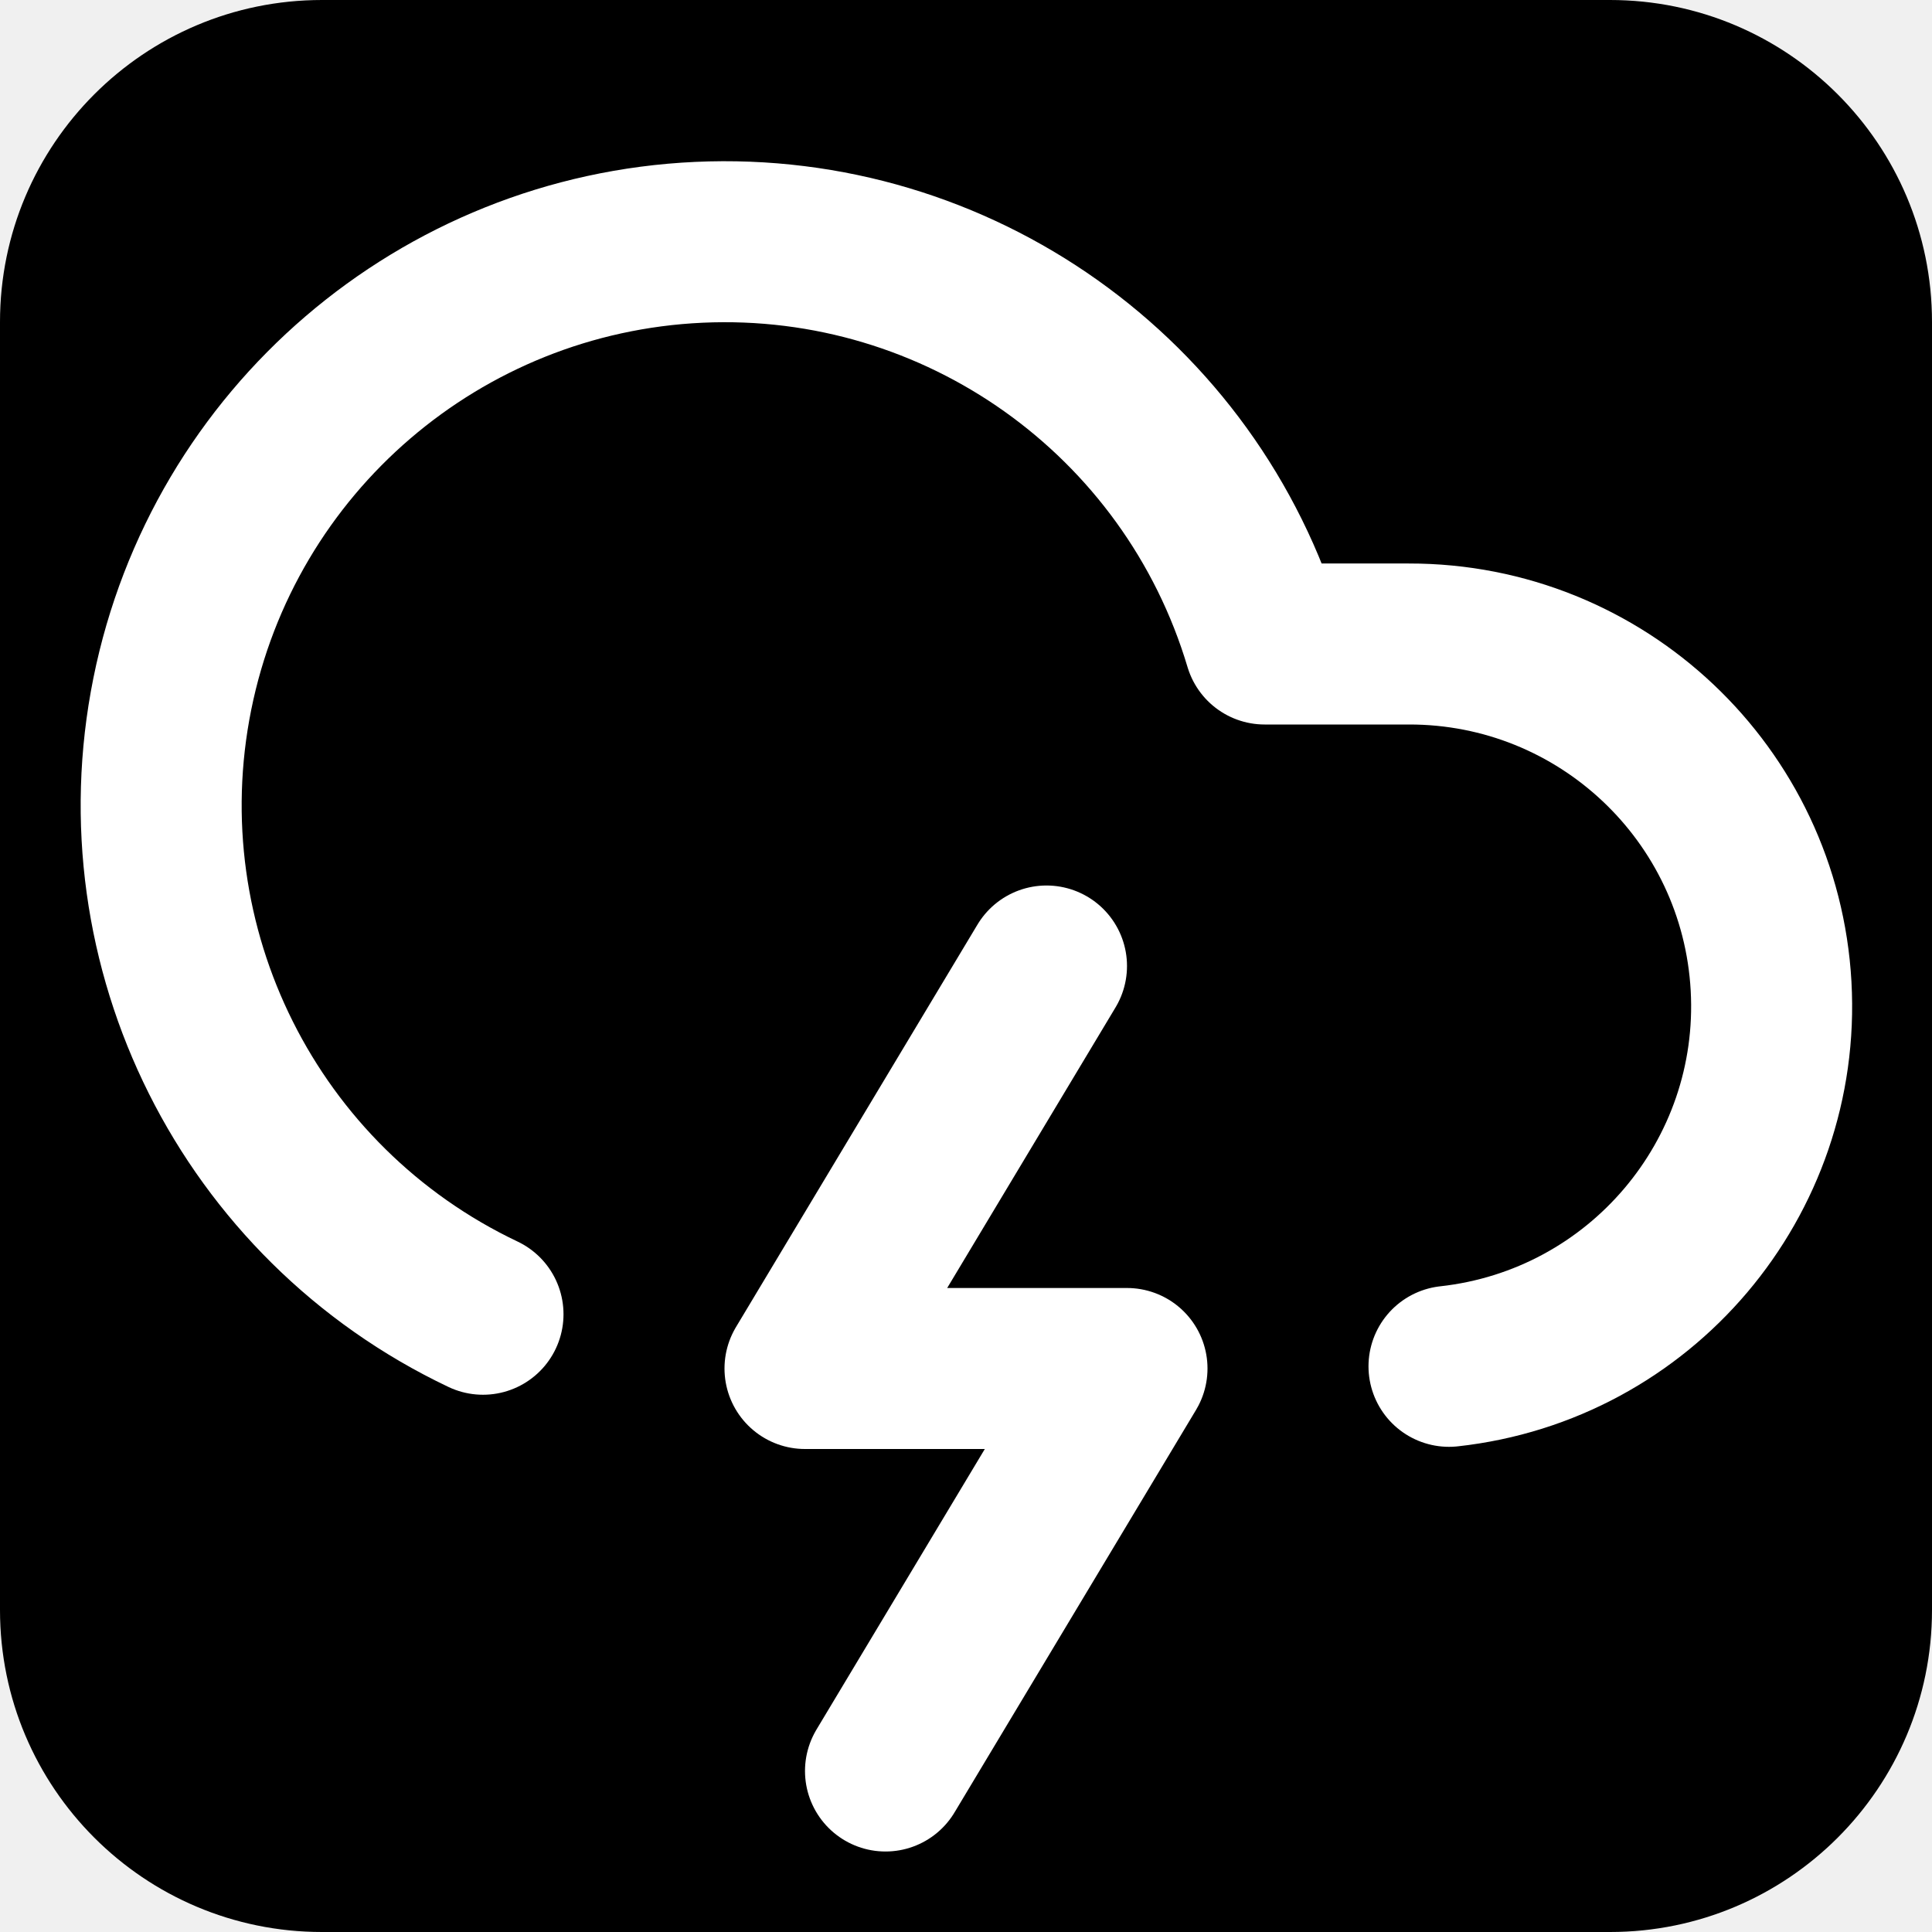
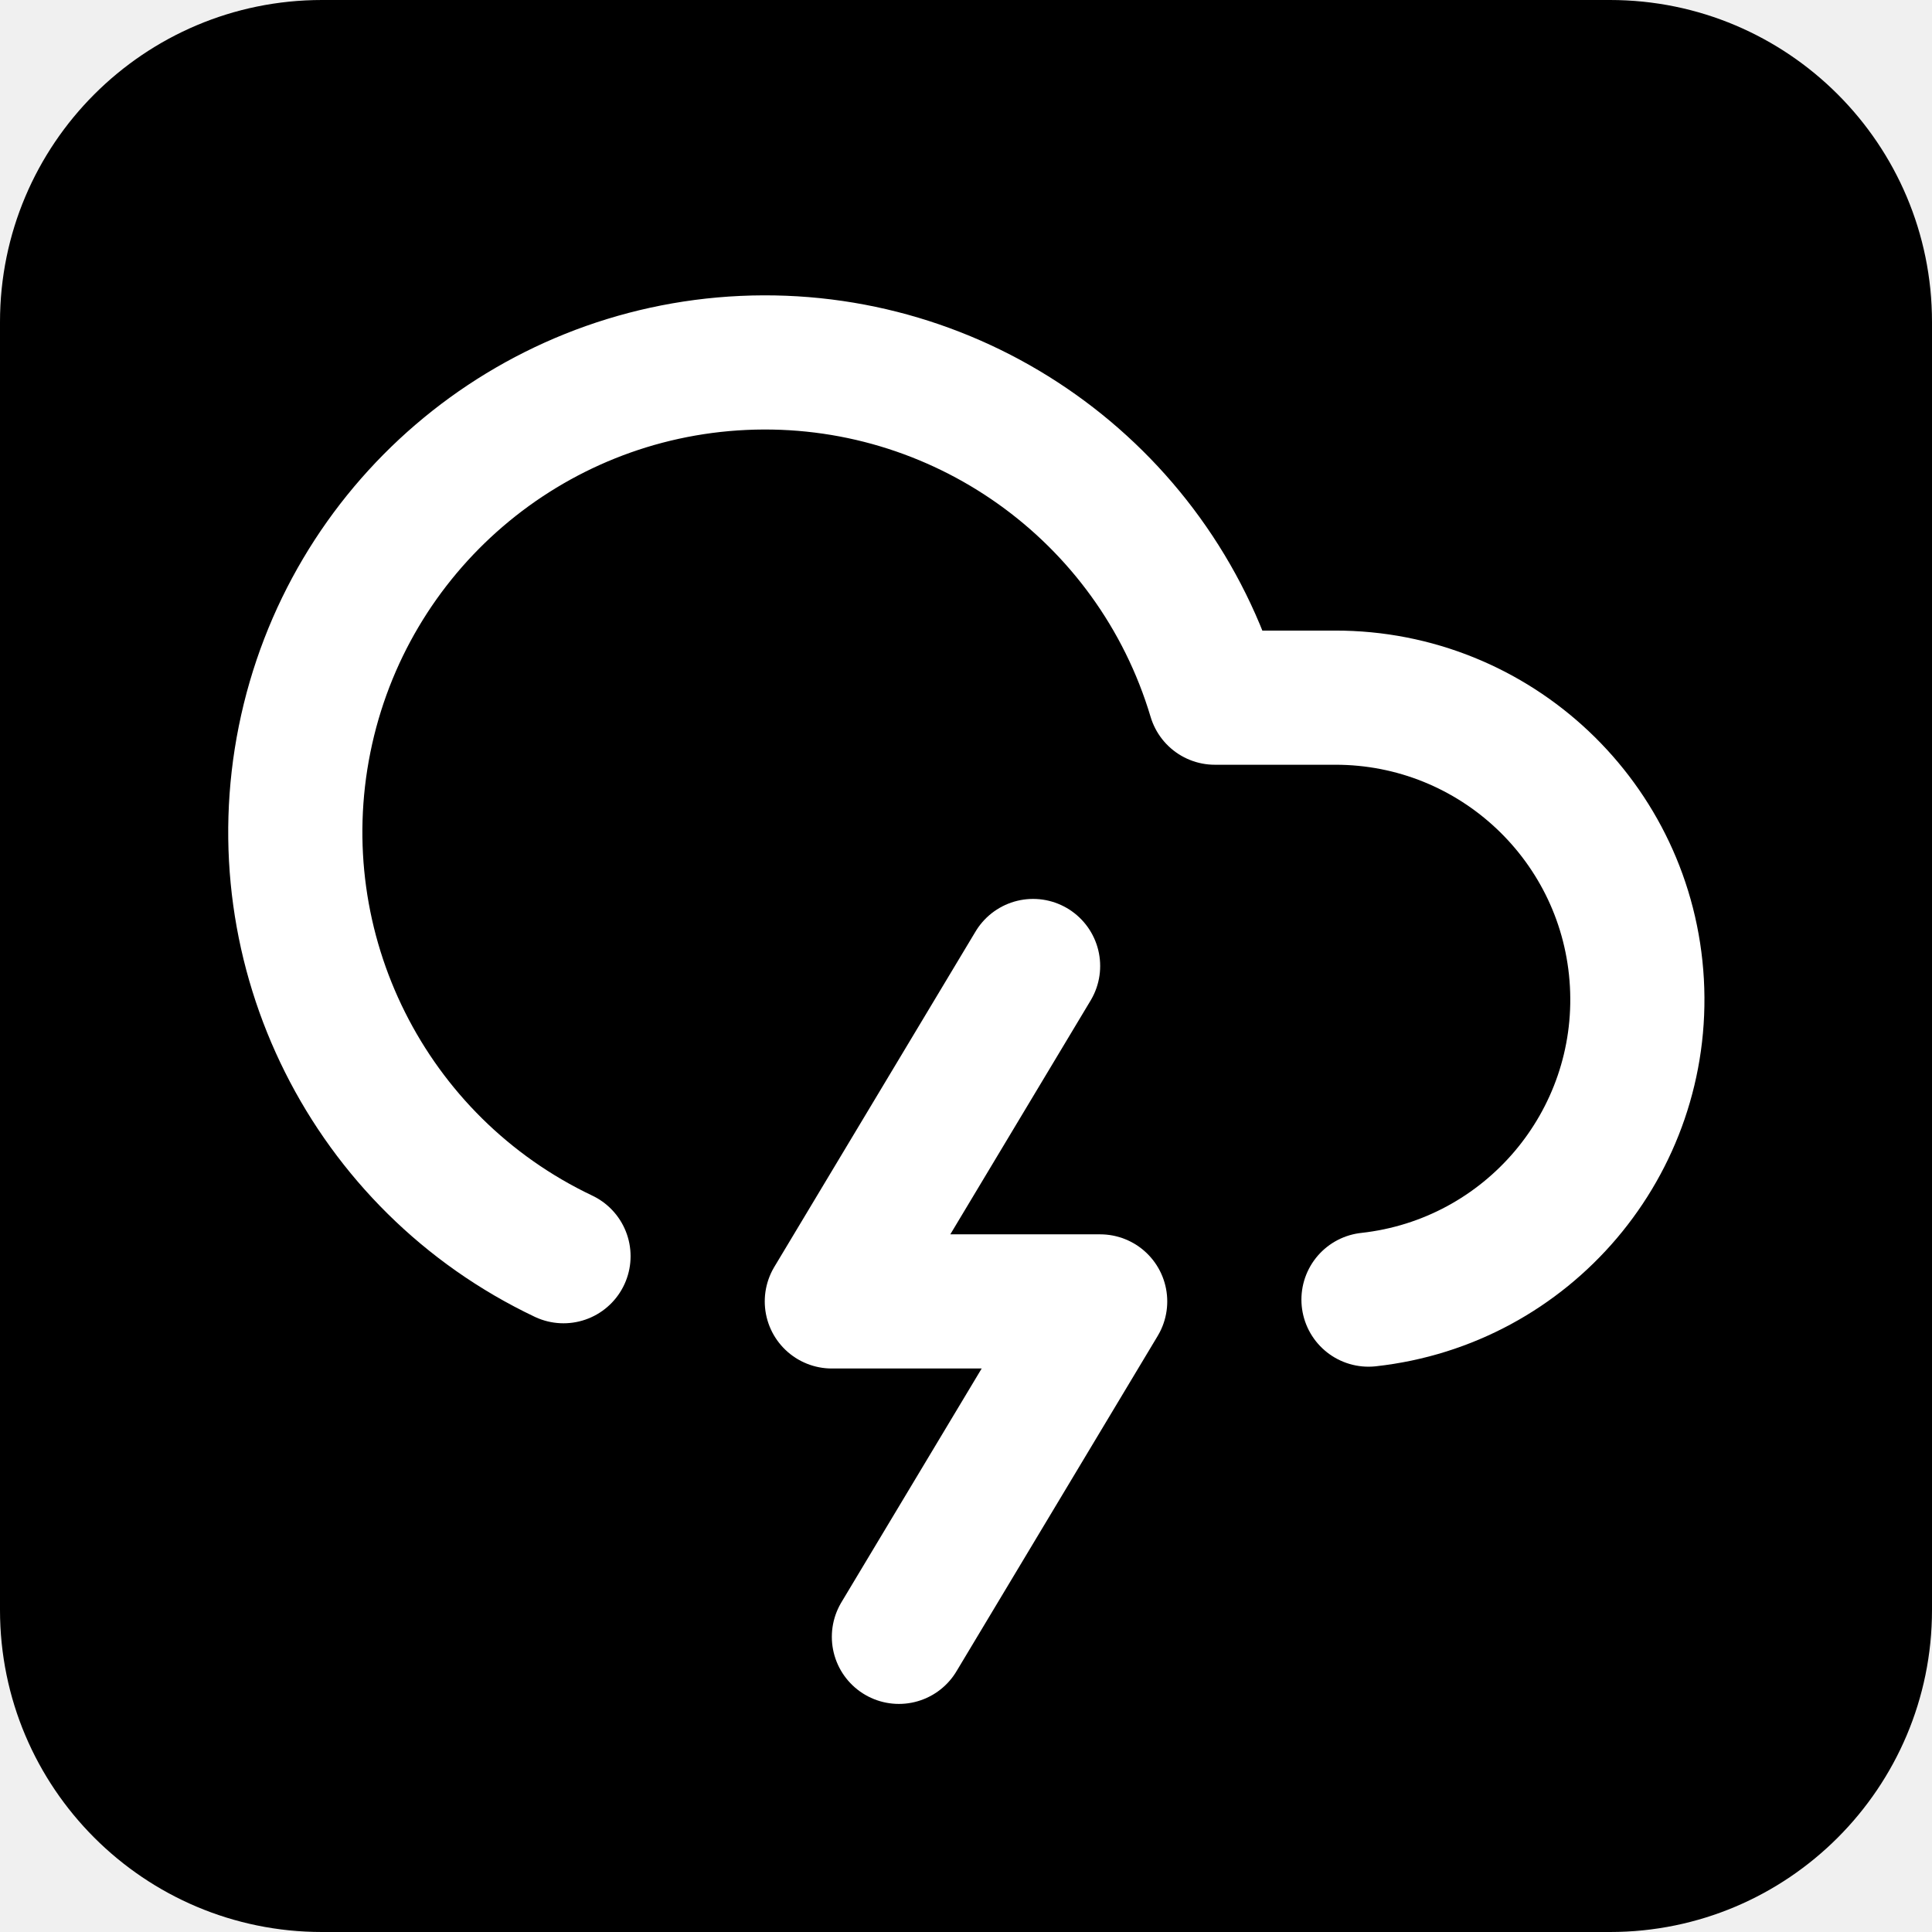
<svg xmlns="http://www.w3.org/2000/svg" width="128" height="128" viewBox="0 0 24 24" fill="none" stroke="white" stroke-width="2" stroke-linecap="round" stroke-linejoin="round">
  <defs>
    <linearGradient id="_r_b_" x1="0%" y1="0%" x2="100%" y2="100%">
      <stop offset="0%" stop-color="oklch(55.2% 0.232 292.759)" />
      <stop offset="100%" stop-color="oklch(50.9% 0.144 278.697)" />
    </linearGradient>
  </defs>
  <rect stroke="none" width="100%" height="100%" fill="url(#_r_b_)" rx="4" />
-   <path d="M6 16.326A7 7 0 1 1 15.71 8h1.79a4.5 4.5 0 0 1 .5 8.973" />
-   <path d="m13 12-3 5h4l-3 5" />
+   <svg x="2" y="2" width="20" height="20" viewBox="0 0 24 24">
+     <path d="M6 16.326A7 7 0 1 1 15.71 8h1.79a4.5 4.5 0 0 1 .5 8.973" />
+     <path d="m13 12-3 5h4l-3 5" />
+   </svg>
</svg>
